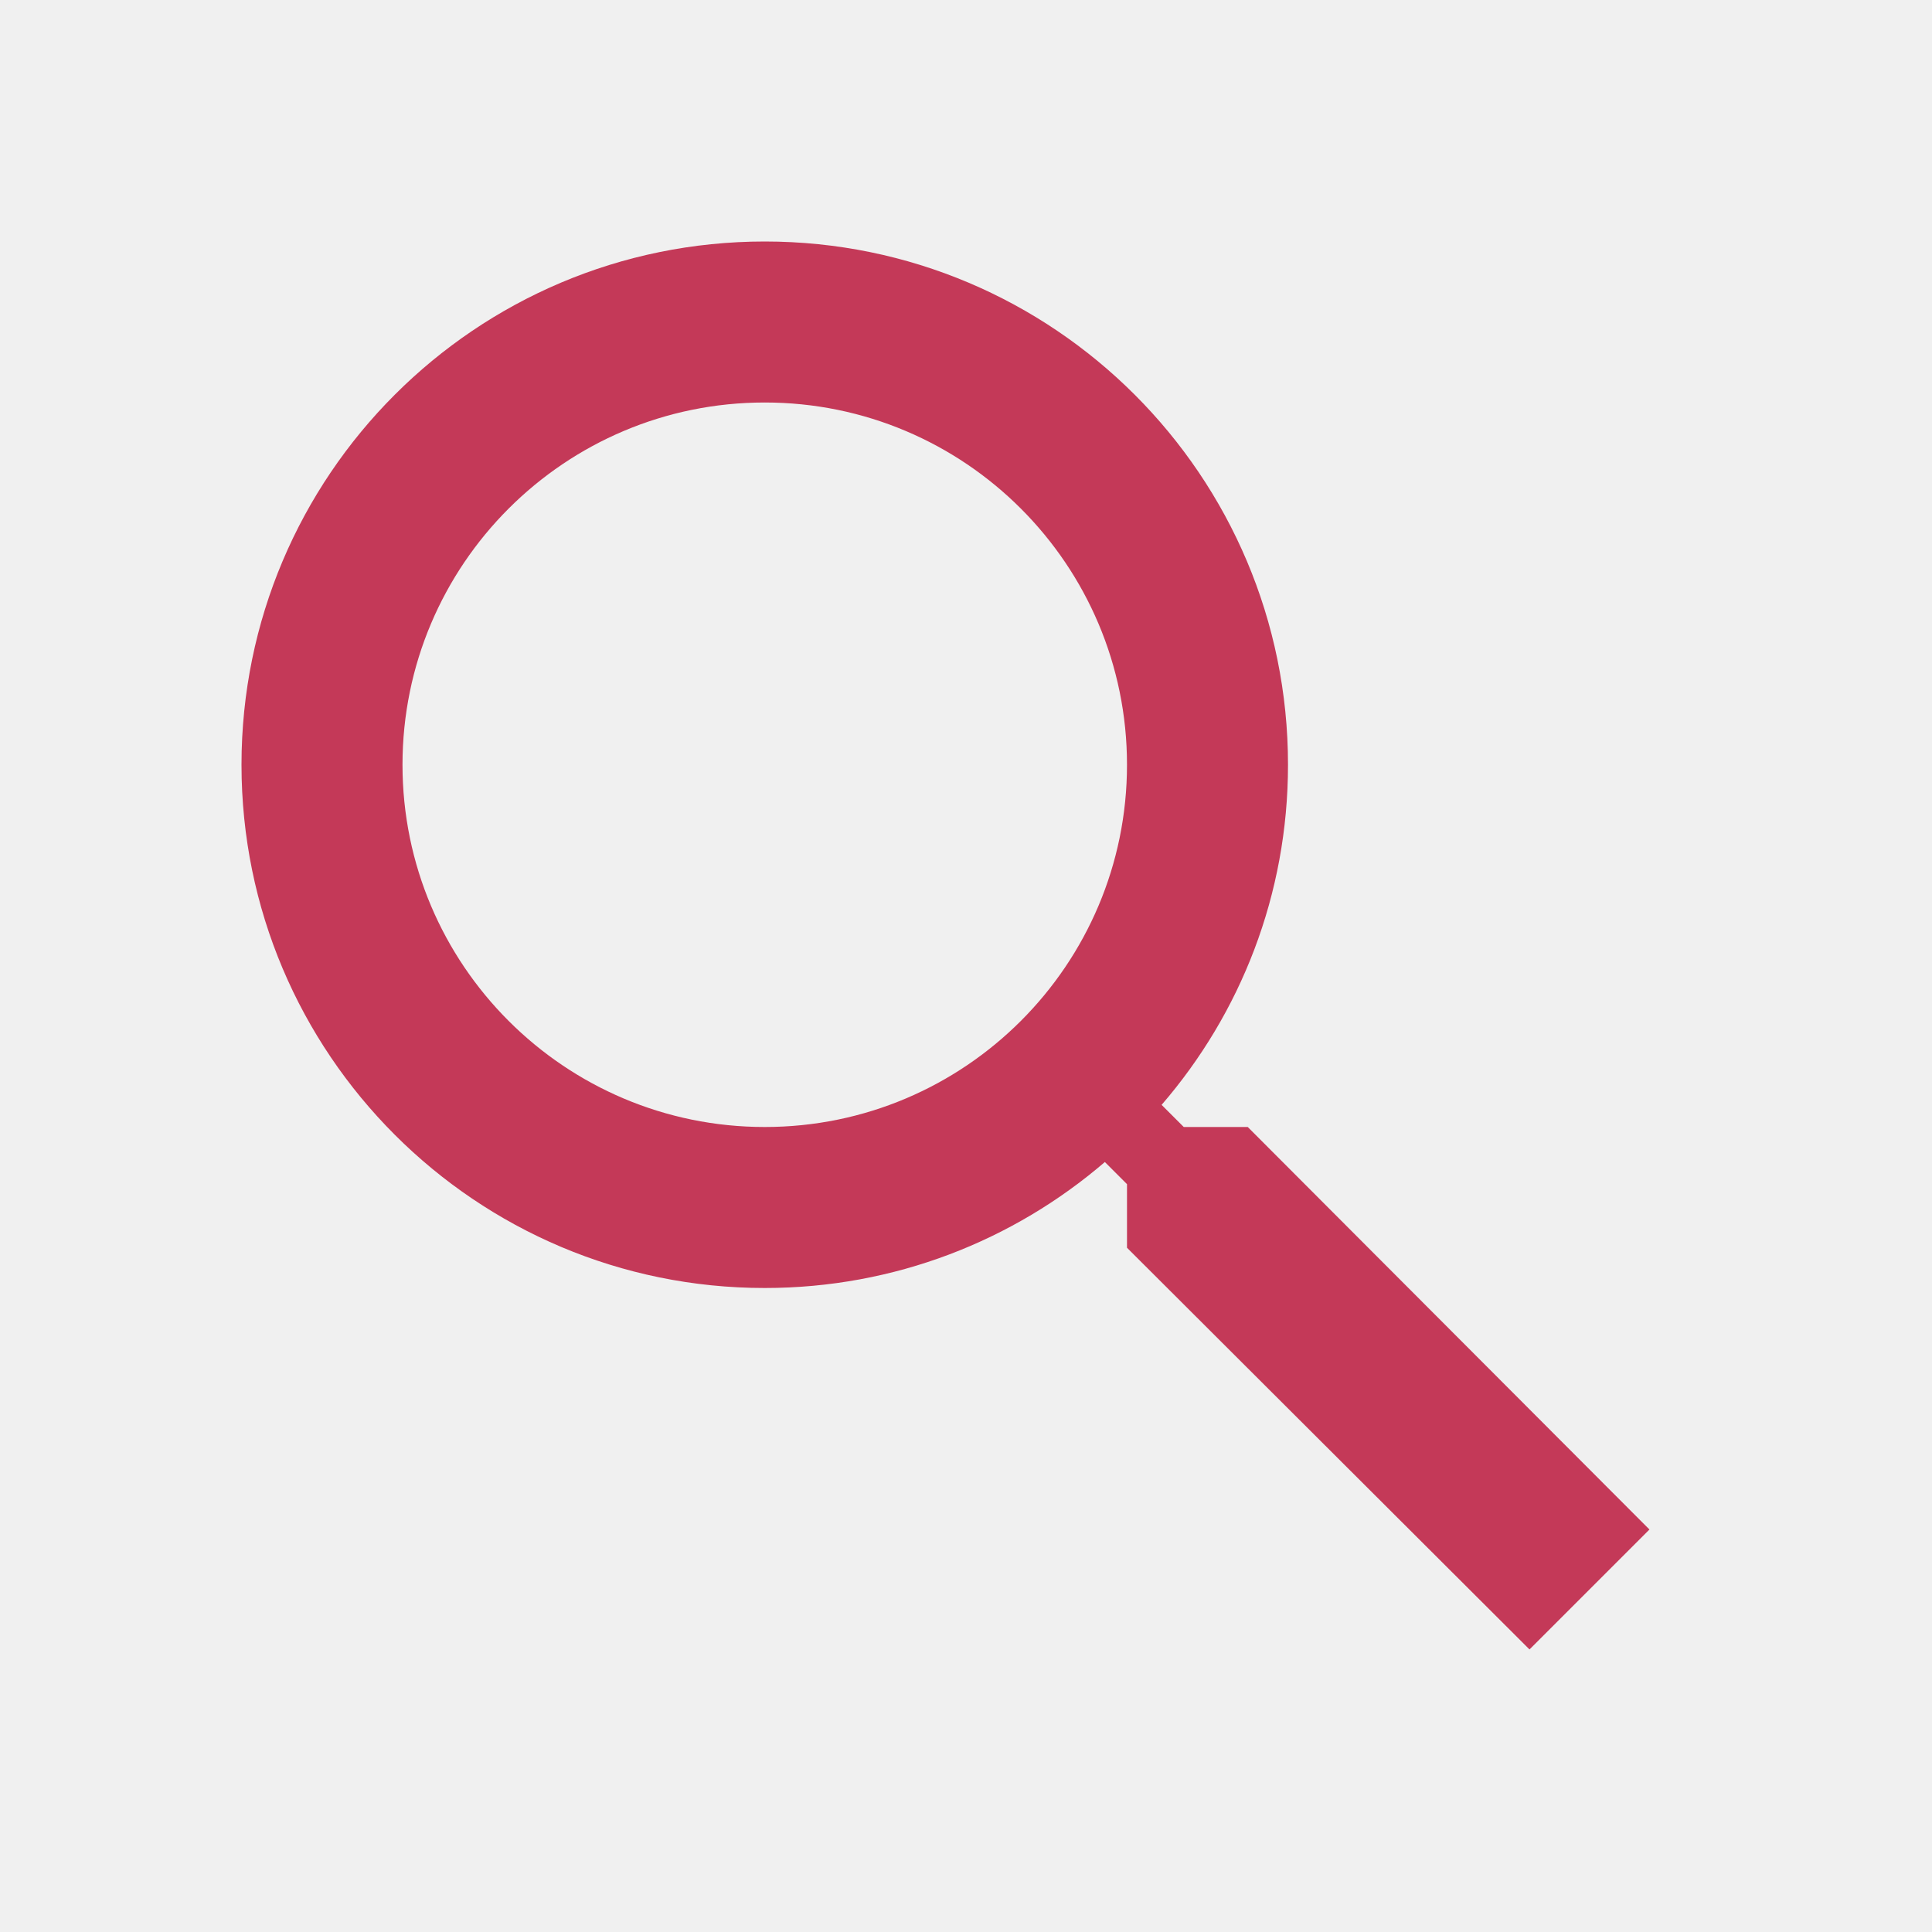
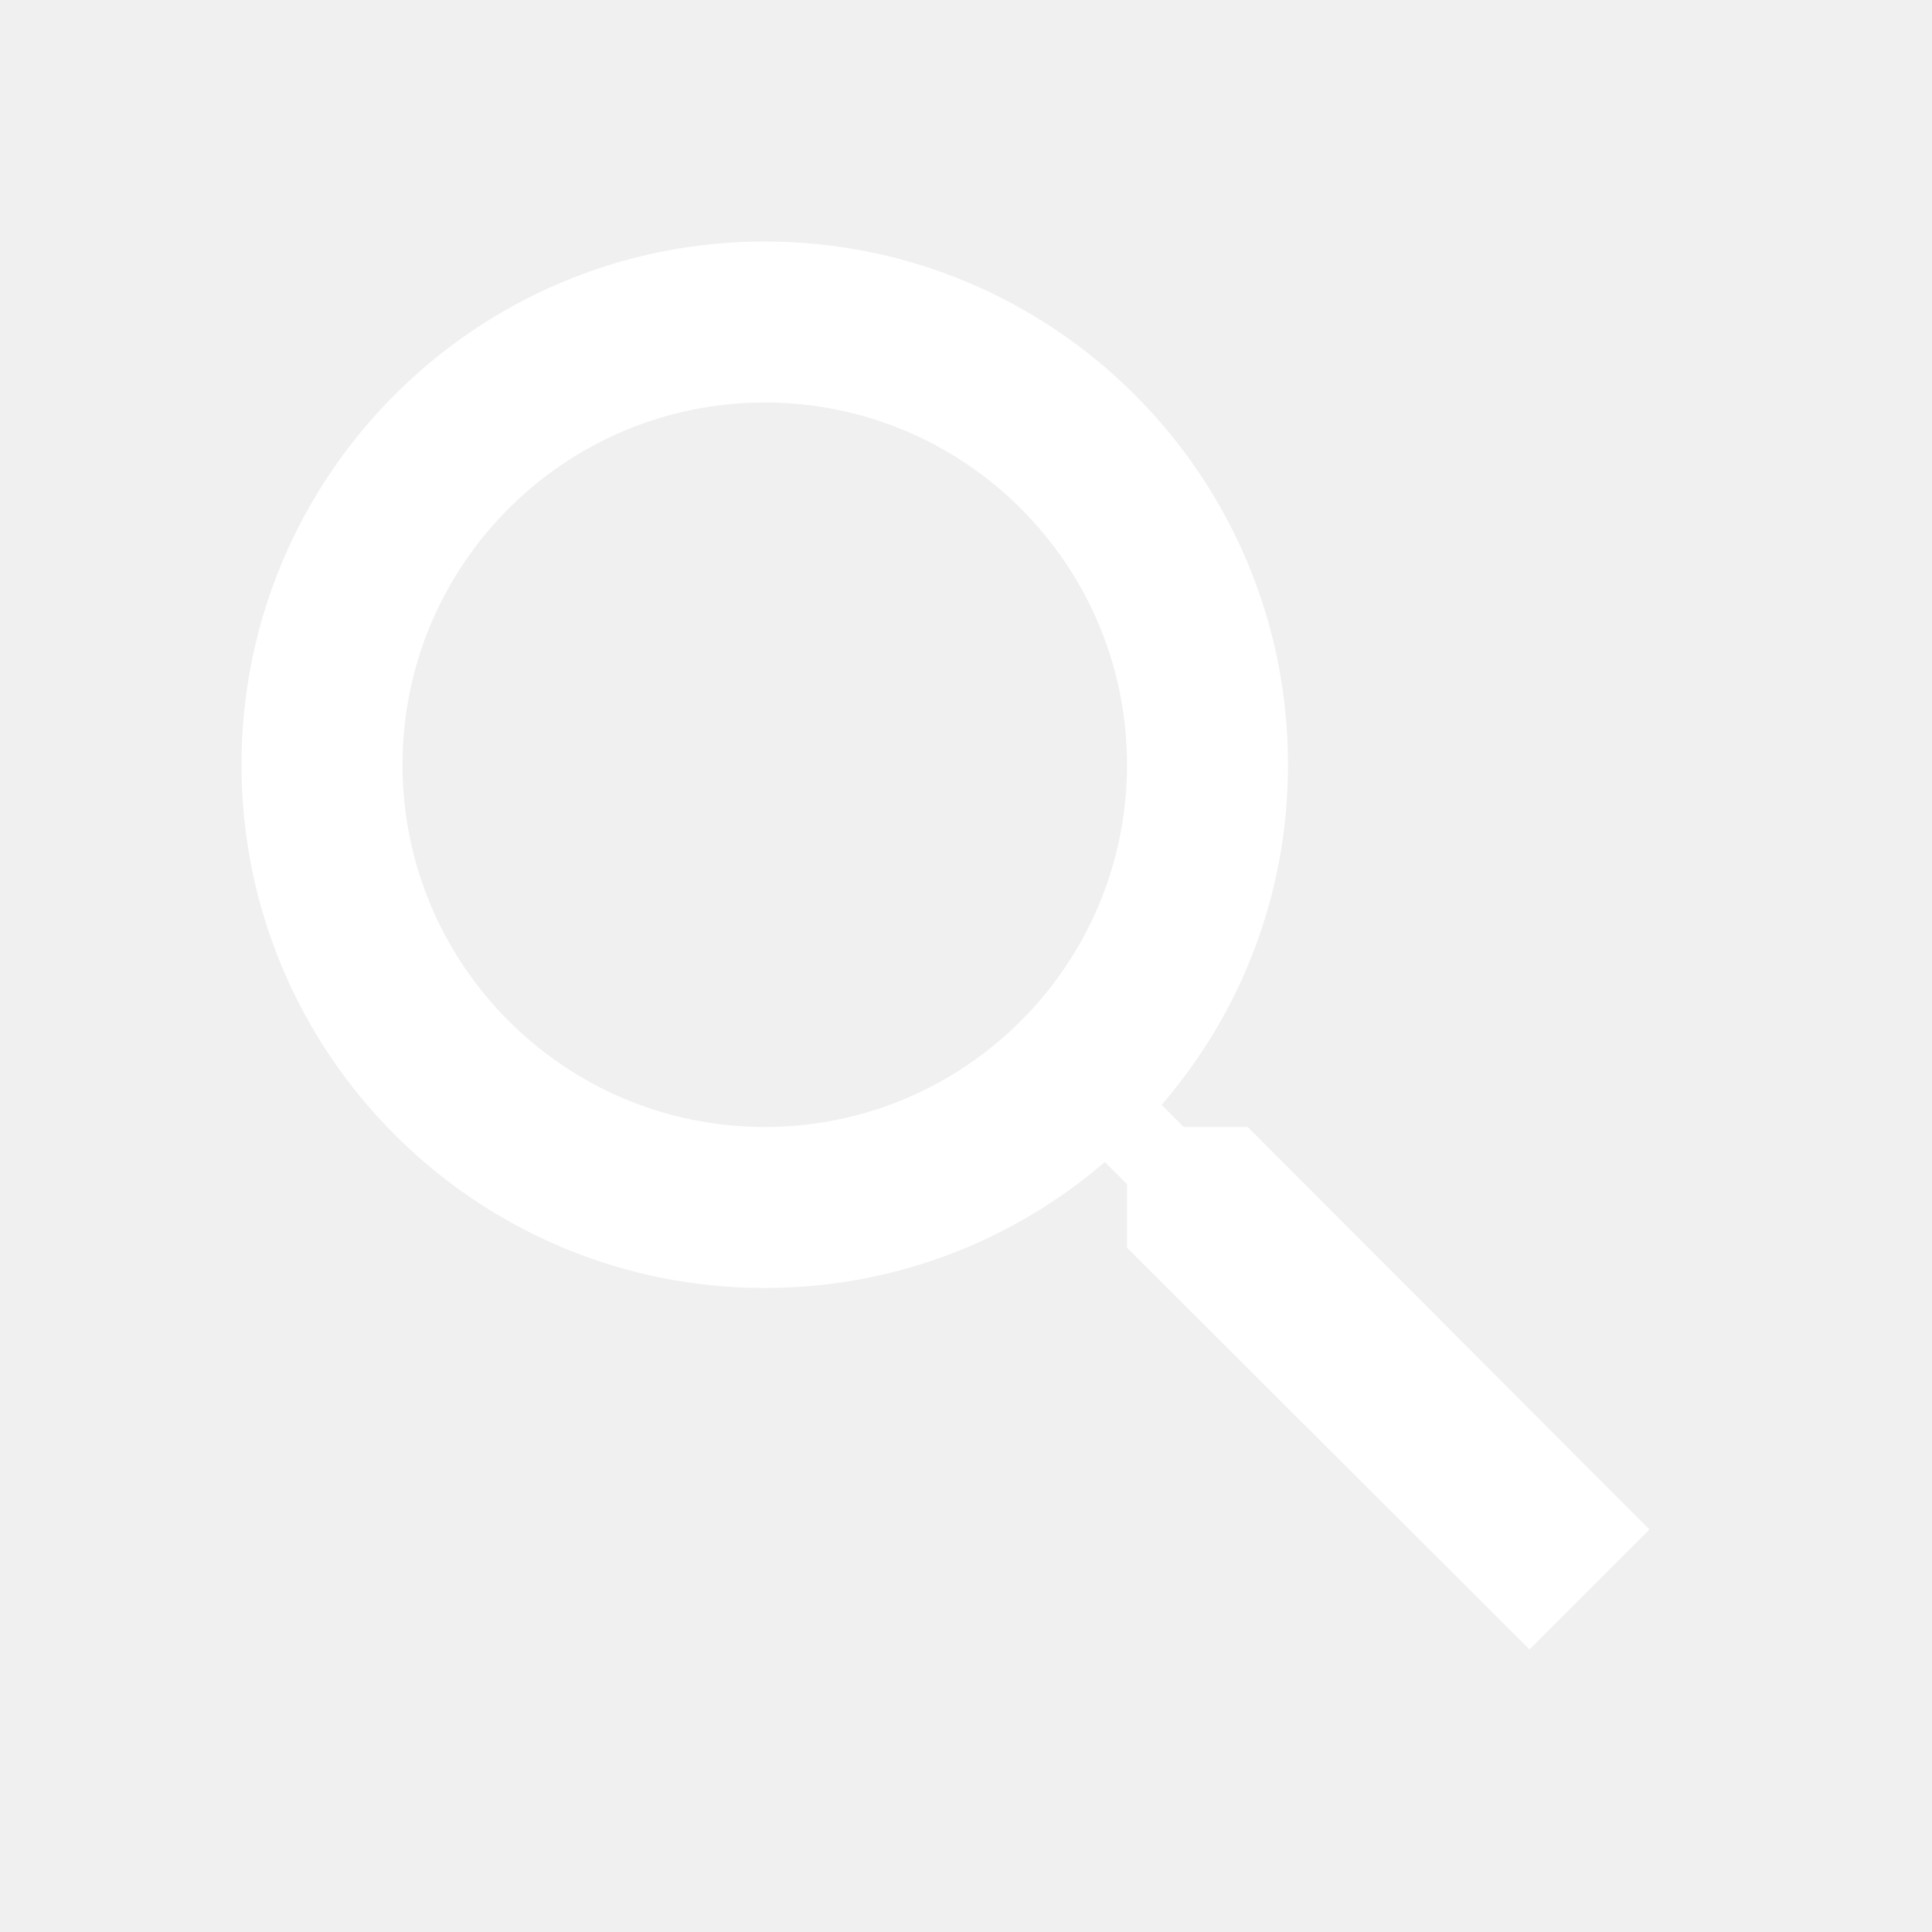
<svg xmlns="http://www.w3.org/2000/svg" width="30" height="30" viewBox="0 0 48 48">
-   <path fill="#c43958" d="M31 28h-1.59l-.55-.55C30.82 25.18 32 22.23 32 19c0-7.18-5.82-13-13-13S6 11.82 6 19s5.82 13 13 13c3.23 0 6.18-1.18 8.45-3.13l.55.55V31l10 9.98L40.98 38 31 28zm-12 0c-4.97 0-9-4.03-9-9s4.03-9 9-9 9 4.03 9 9-4.03 9-9 9z" />
+   <path fill="white" d="M31 28h-1.59l-.55-.55C30.82 25.18 32 22.23 32 19c0-7.18-5.82-13-13-13S6 11.82 6 19s5.82 13 13 13c3.23 0 6.18-1.18 8.45-3.13l.55.55V31l10 9.98L40.98 38 31 28zm-12 0c-4.97 0-9-4.03-9-9s4.03-9 9-9 9 4.03 9 9-4.03 9-9 9z" />
</svg>
